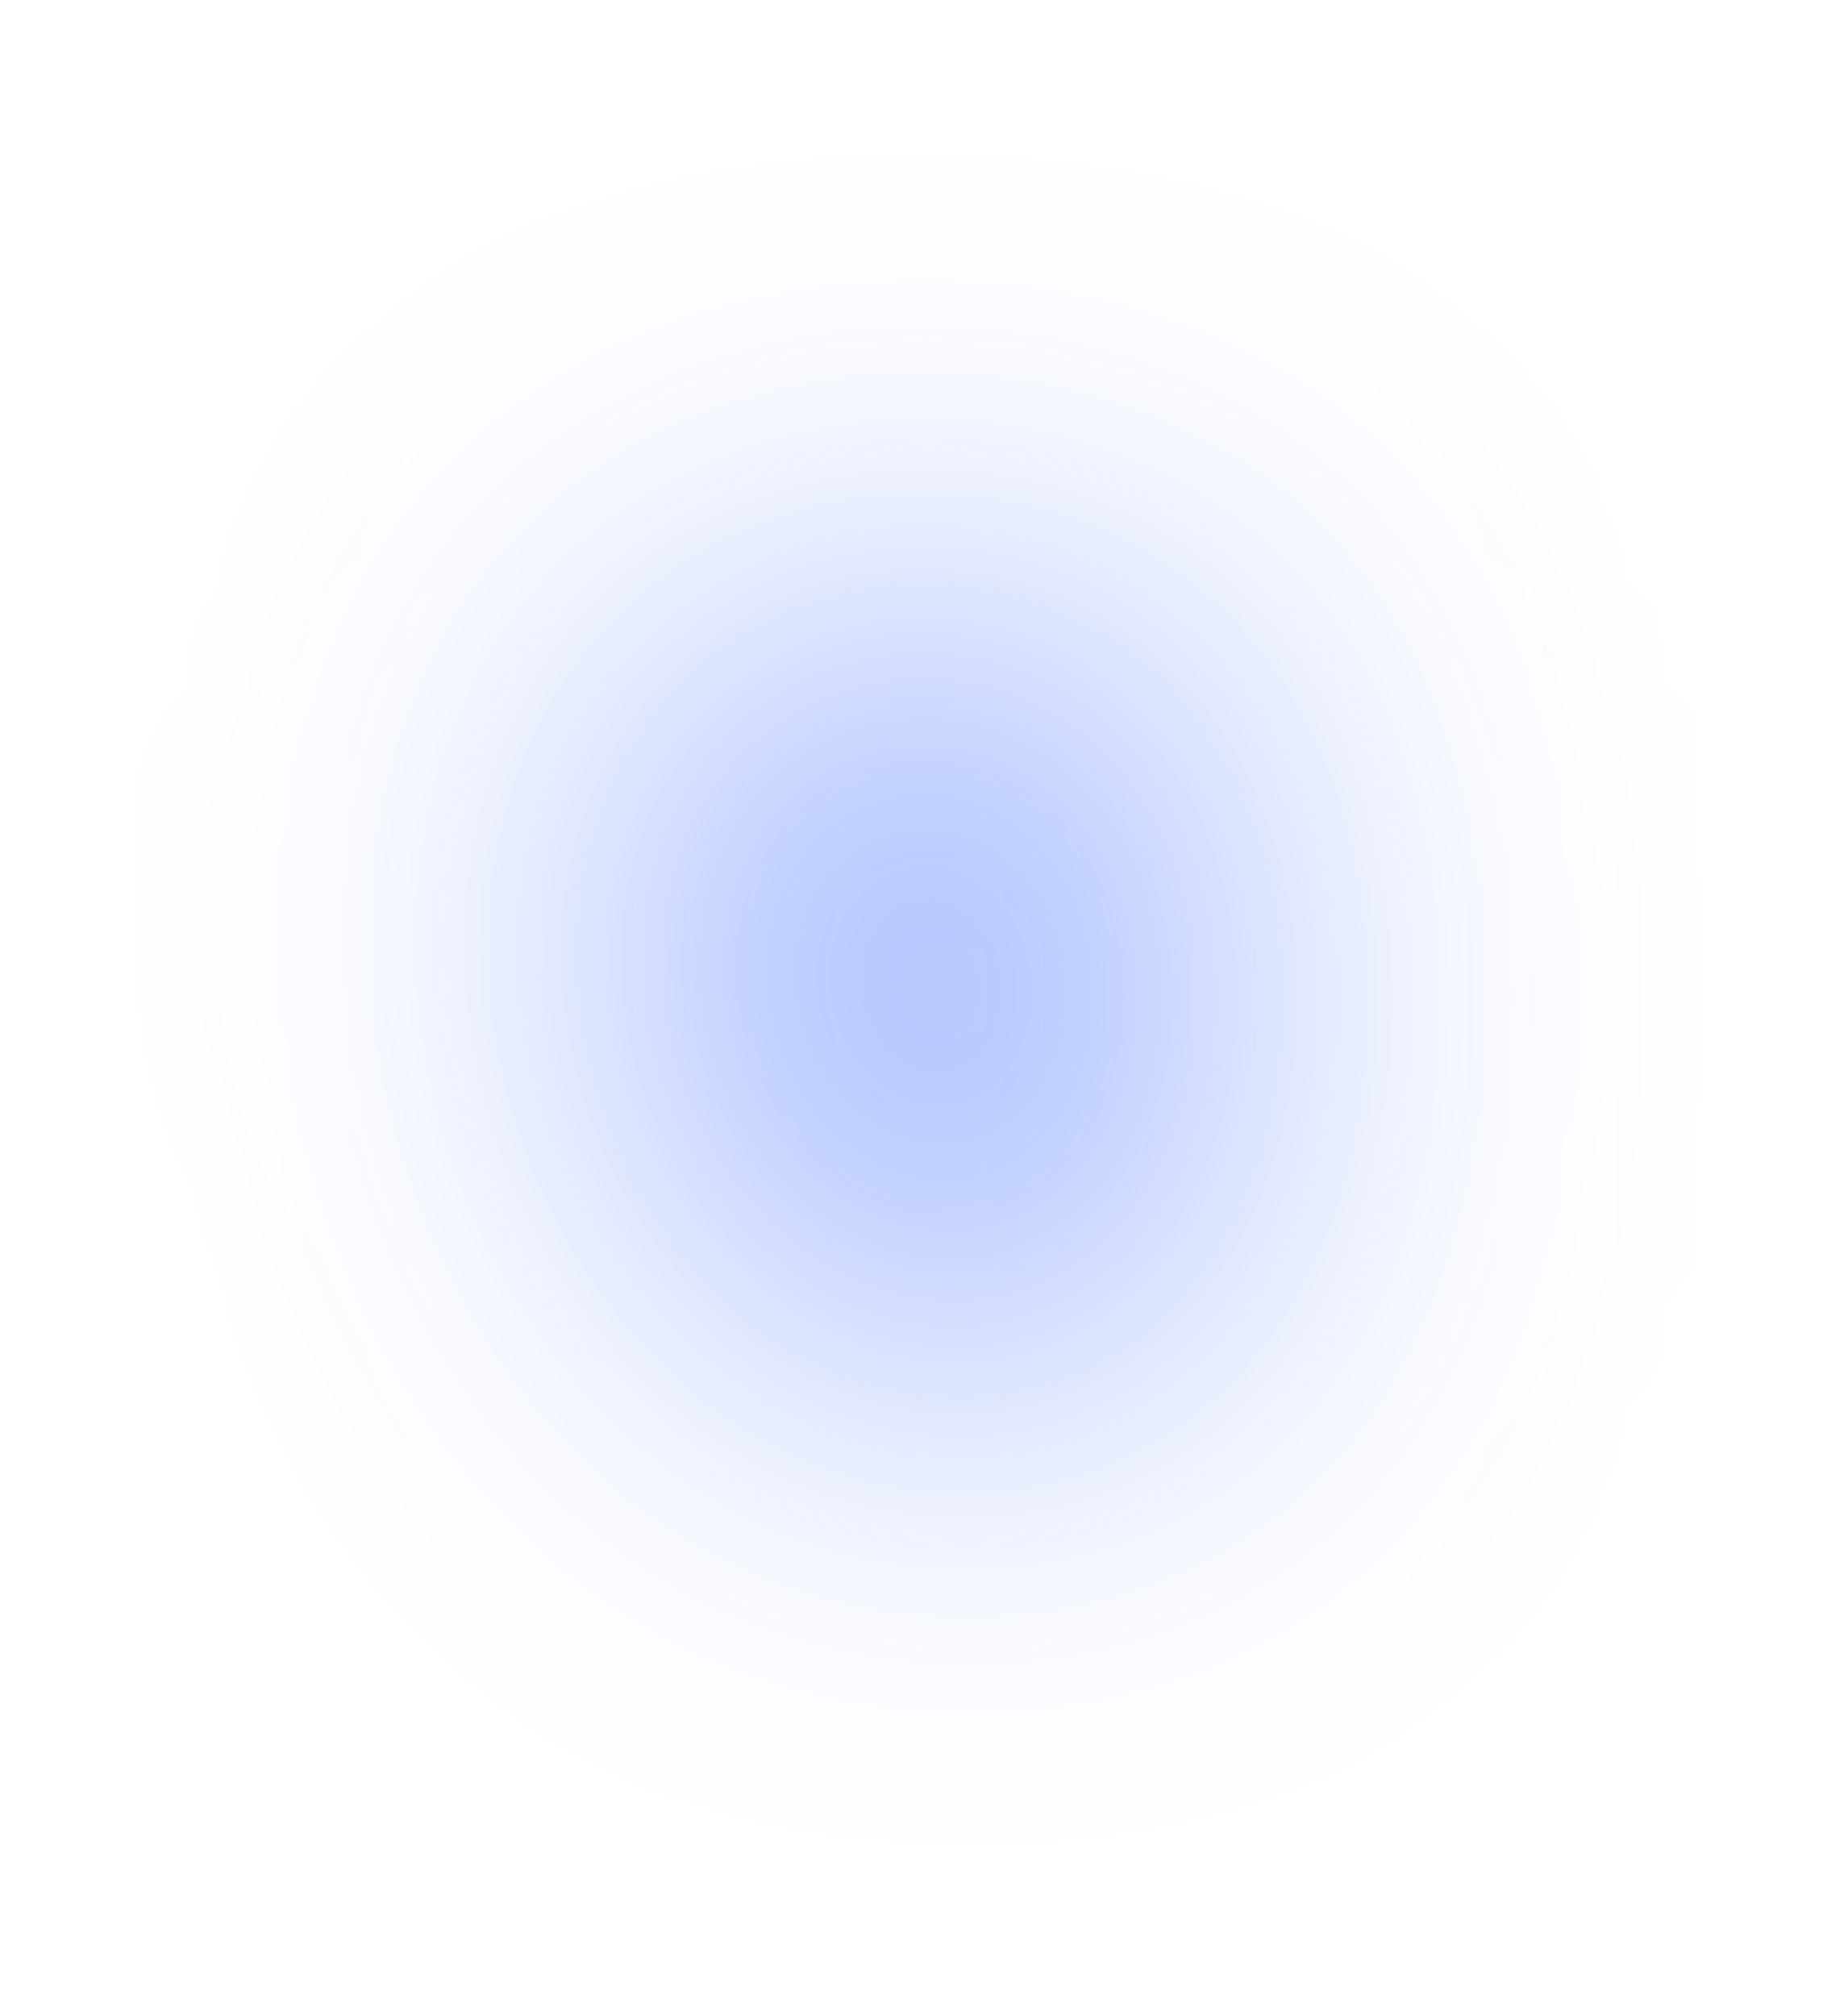
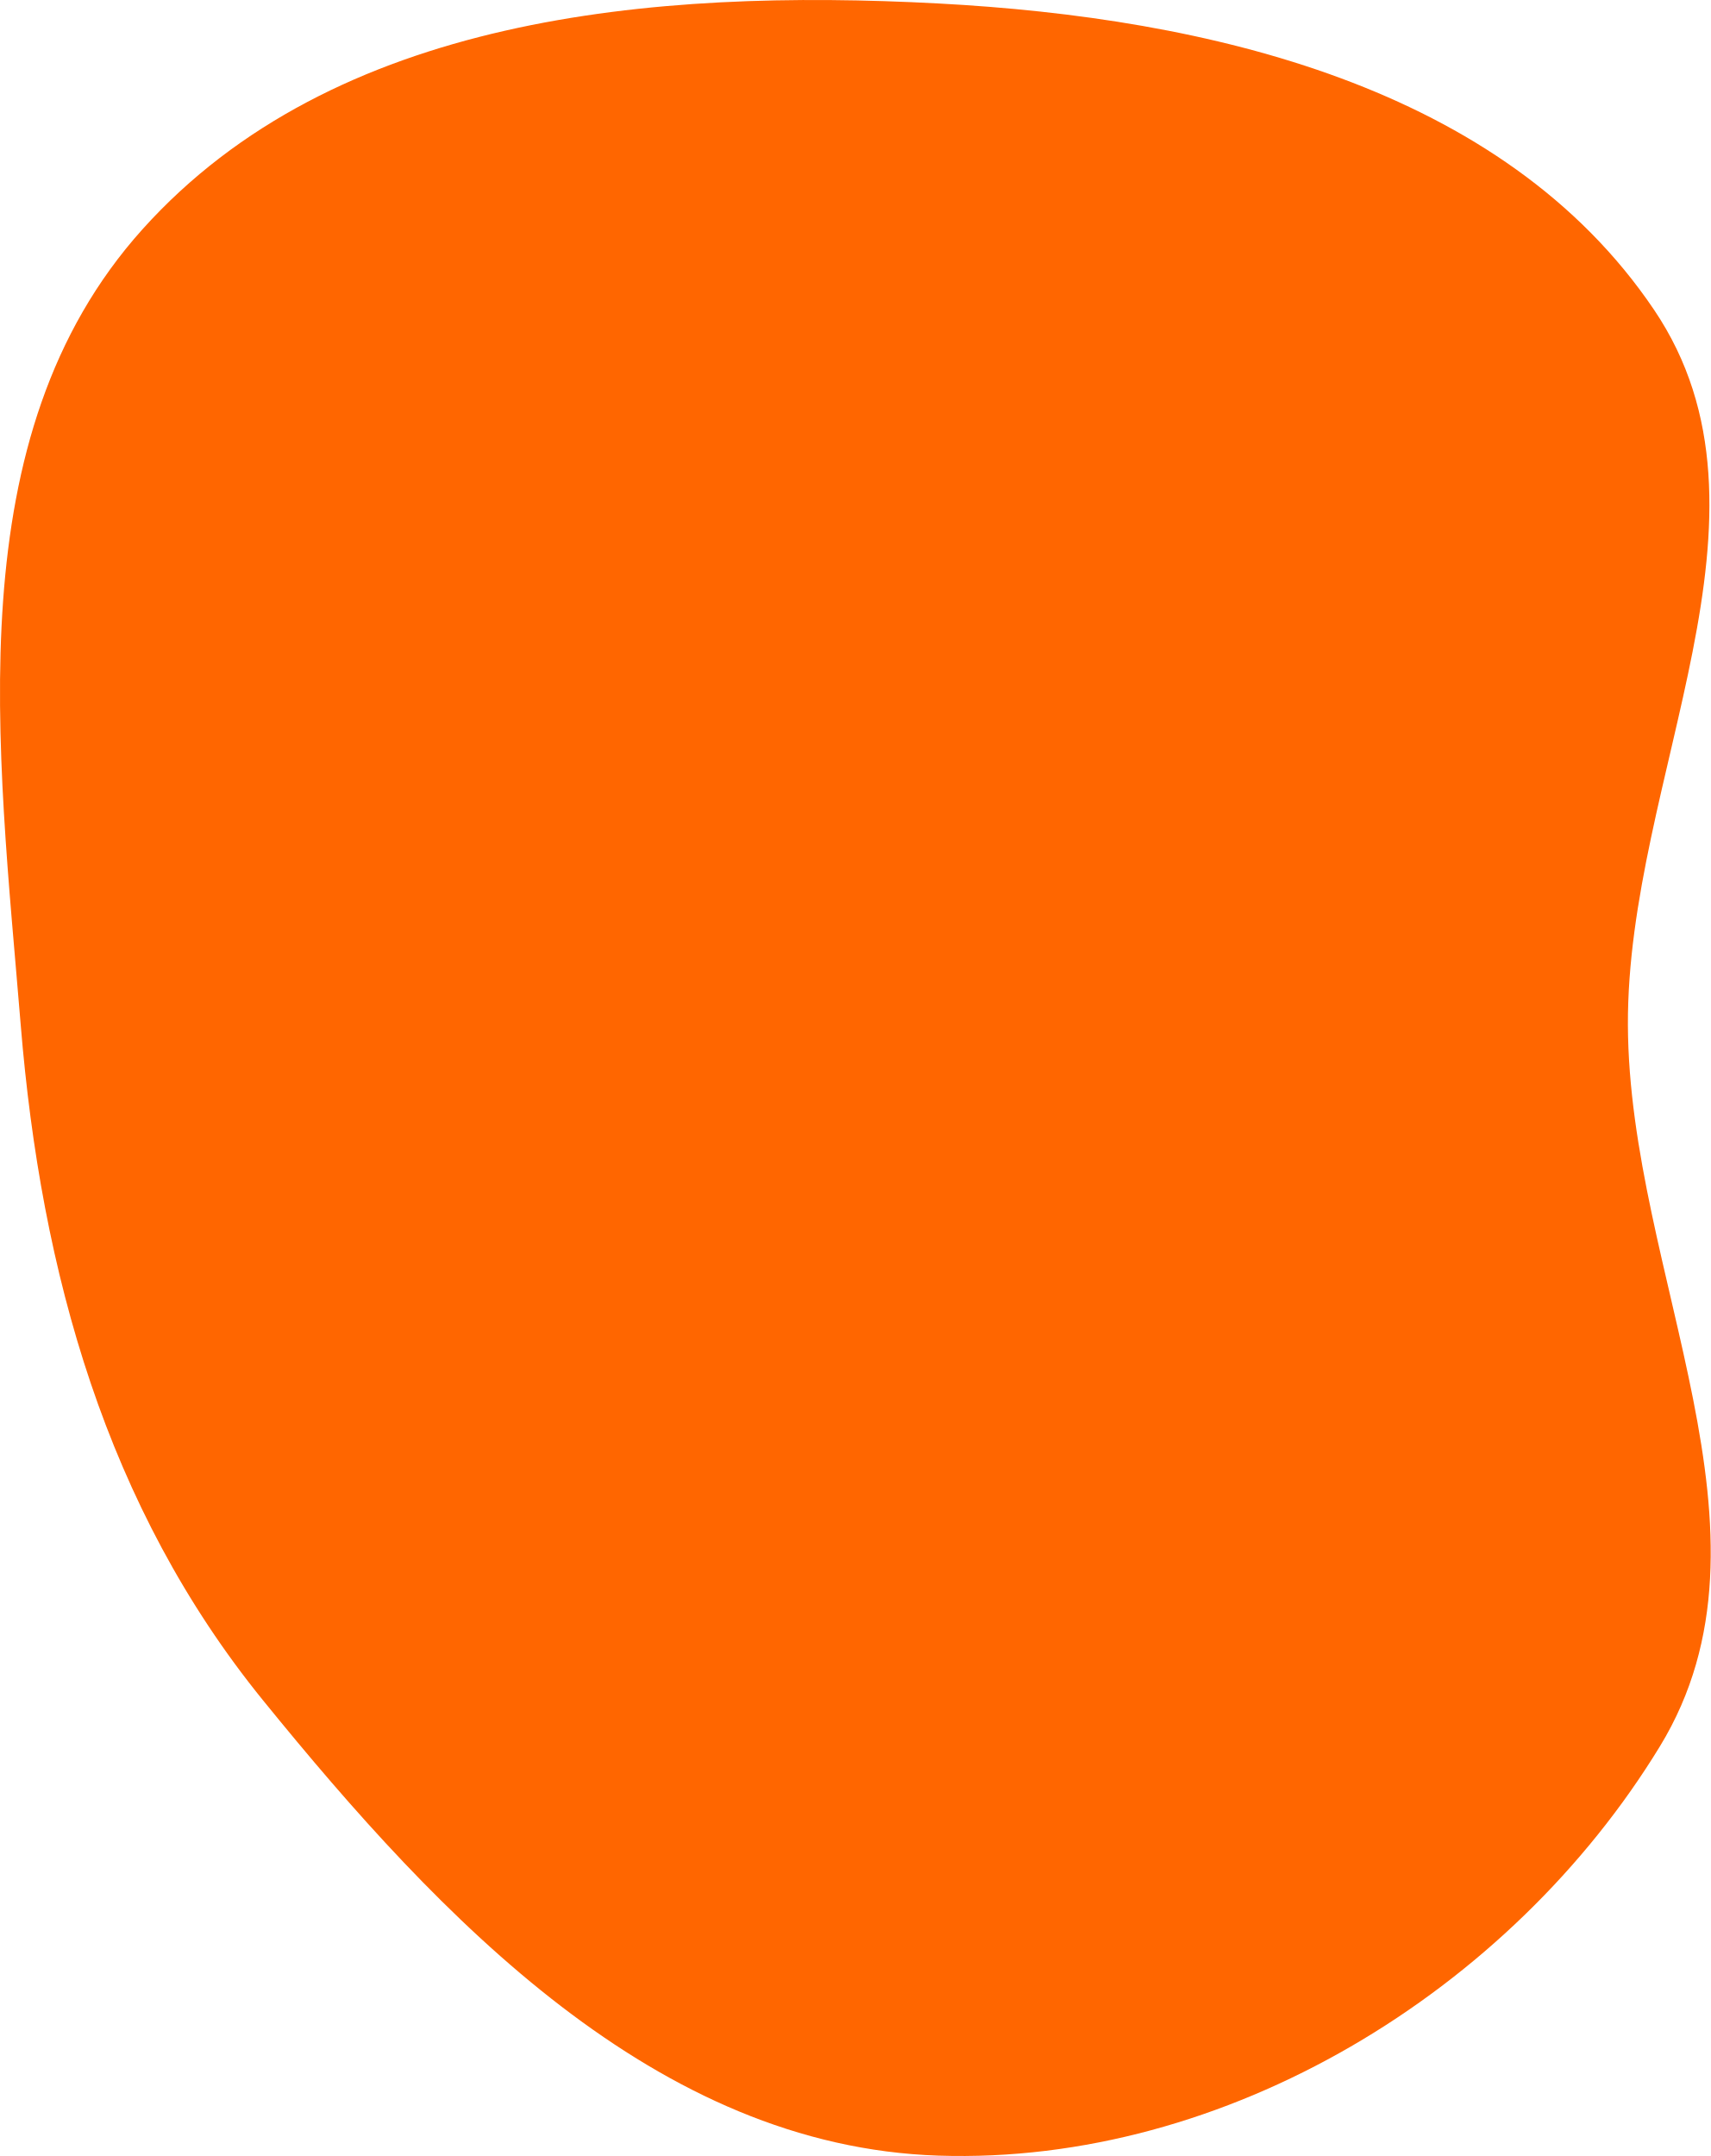
- <svg xmlns="http://www.w3.org/2000/svg" width="1530" height="1669" viewBox="0 0 1530 1669" fill="none">
-   <g filter="url(#filter0_f_572_67)">
-     <path fill-rule="evenodd" clip-rule="evenodd" d="M790.698 501.077C874.14 505.517 965.638 526.728 1012.37 596C1055.35 659.721 1003.95 740.806 1004.27 817.67C1004.59 895.193 1054.55 974.974 1014.2 1041.17C967.844 1117.21 879.702 1170.96 790.698 1168.03C703.291 1165.14 636.563 1094.82 581.461 1026.91C532.928 967.093 512.713 894.44 506.422 817.67C499.363 731.519 486.359 635.4 544.11 571.083C603.455 504.992 701.998 496.357 790.698 501.077Z" fill="#003CFF" fill-opacity="0.35" />
+ <svg xmlns="http://www.w3.org/2000/svg" width="365" height="460" viewBox="0 0 365 460" fill="none">
+   <g filter="url(#filter0_b_572_69)">
+     <path fill-rule="evenodd" clip-rule="evenodd" d="M200.224 0.741C257.696 3.798 320.718 18.401 352.904 66.094C382.512 109.965 347.107 165.79 347.325 218.709C347.544 272.082 381.955 327.01 354.163 372.583C322.237 424.934 261.528 461.941 200.224 459.921C140.021 457.938 94.061 409.52 56.108 362.764C22.68 321.584 8.756 271.563 4.423 218.709C-0.439 159.396 -9.396 93.22 30.382 48.939C71.257 3.437 139.13 -2.508 200.224 0.741Z" fill="#FF6600" />
  </g>
  <defs>
-     <filter id="filter0_f_572_67" x="0" y="0" width="1529.93" height="1668.14" filterUnits="userSpaceOnUse" color-interpolation-filters="sRGB">
+     <filter id="filter0_b_572_69" x="-500" y="-500" width="1365" height="1460" filterUnits="userSpaceOnUse" color-interpolation-filters="sRGB">
      <feFlood flood-opacity="0" result="BackgroundImageFix" />
-       <feBlend mode="normal" in="SourceGraphic" in2="BackgroundImageFix" result="shape" />
-       <feGaussianBlur stdDeviation="250" result="effect1_foregroundBlur_572_67" />
+       <feGaussianBlur in="BackgroundImageFix" stdDeviation="250" />
+       <feComposite in2="SourceAlpha" operator="in" result="effect1_backgroundBlur_572_69" />
+       <feBlend mode="normal" in="SourceGraphic" in2="effect1_backgroundBlur_572_69" result="shape" />
    </filter>
  </defs>
</svg>
